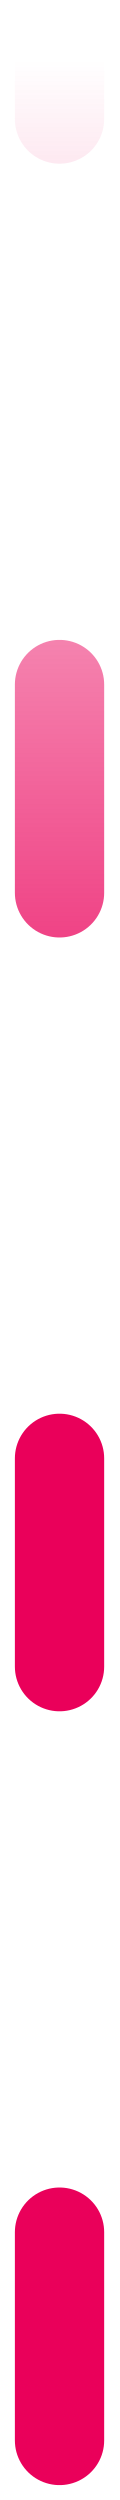
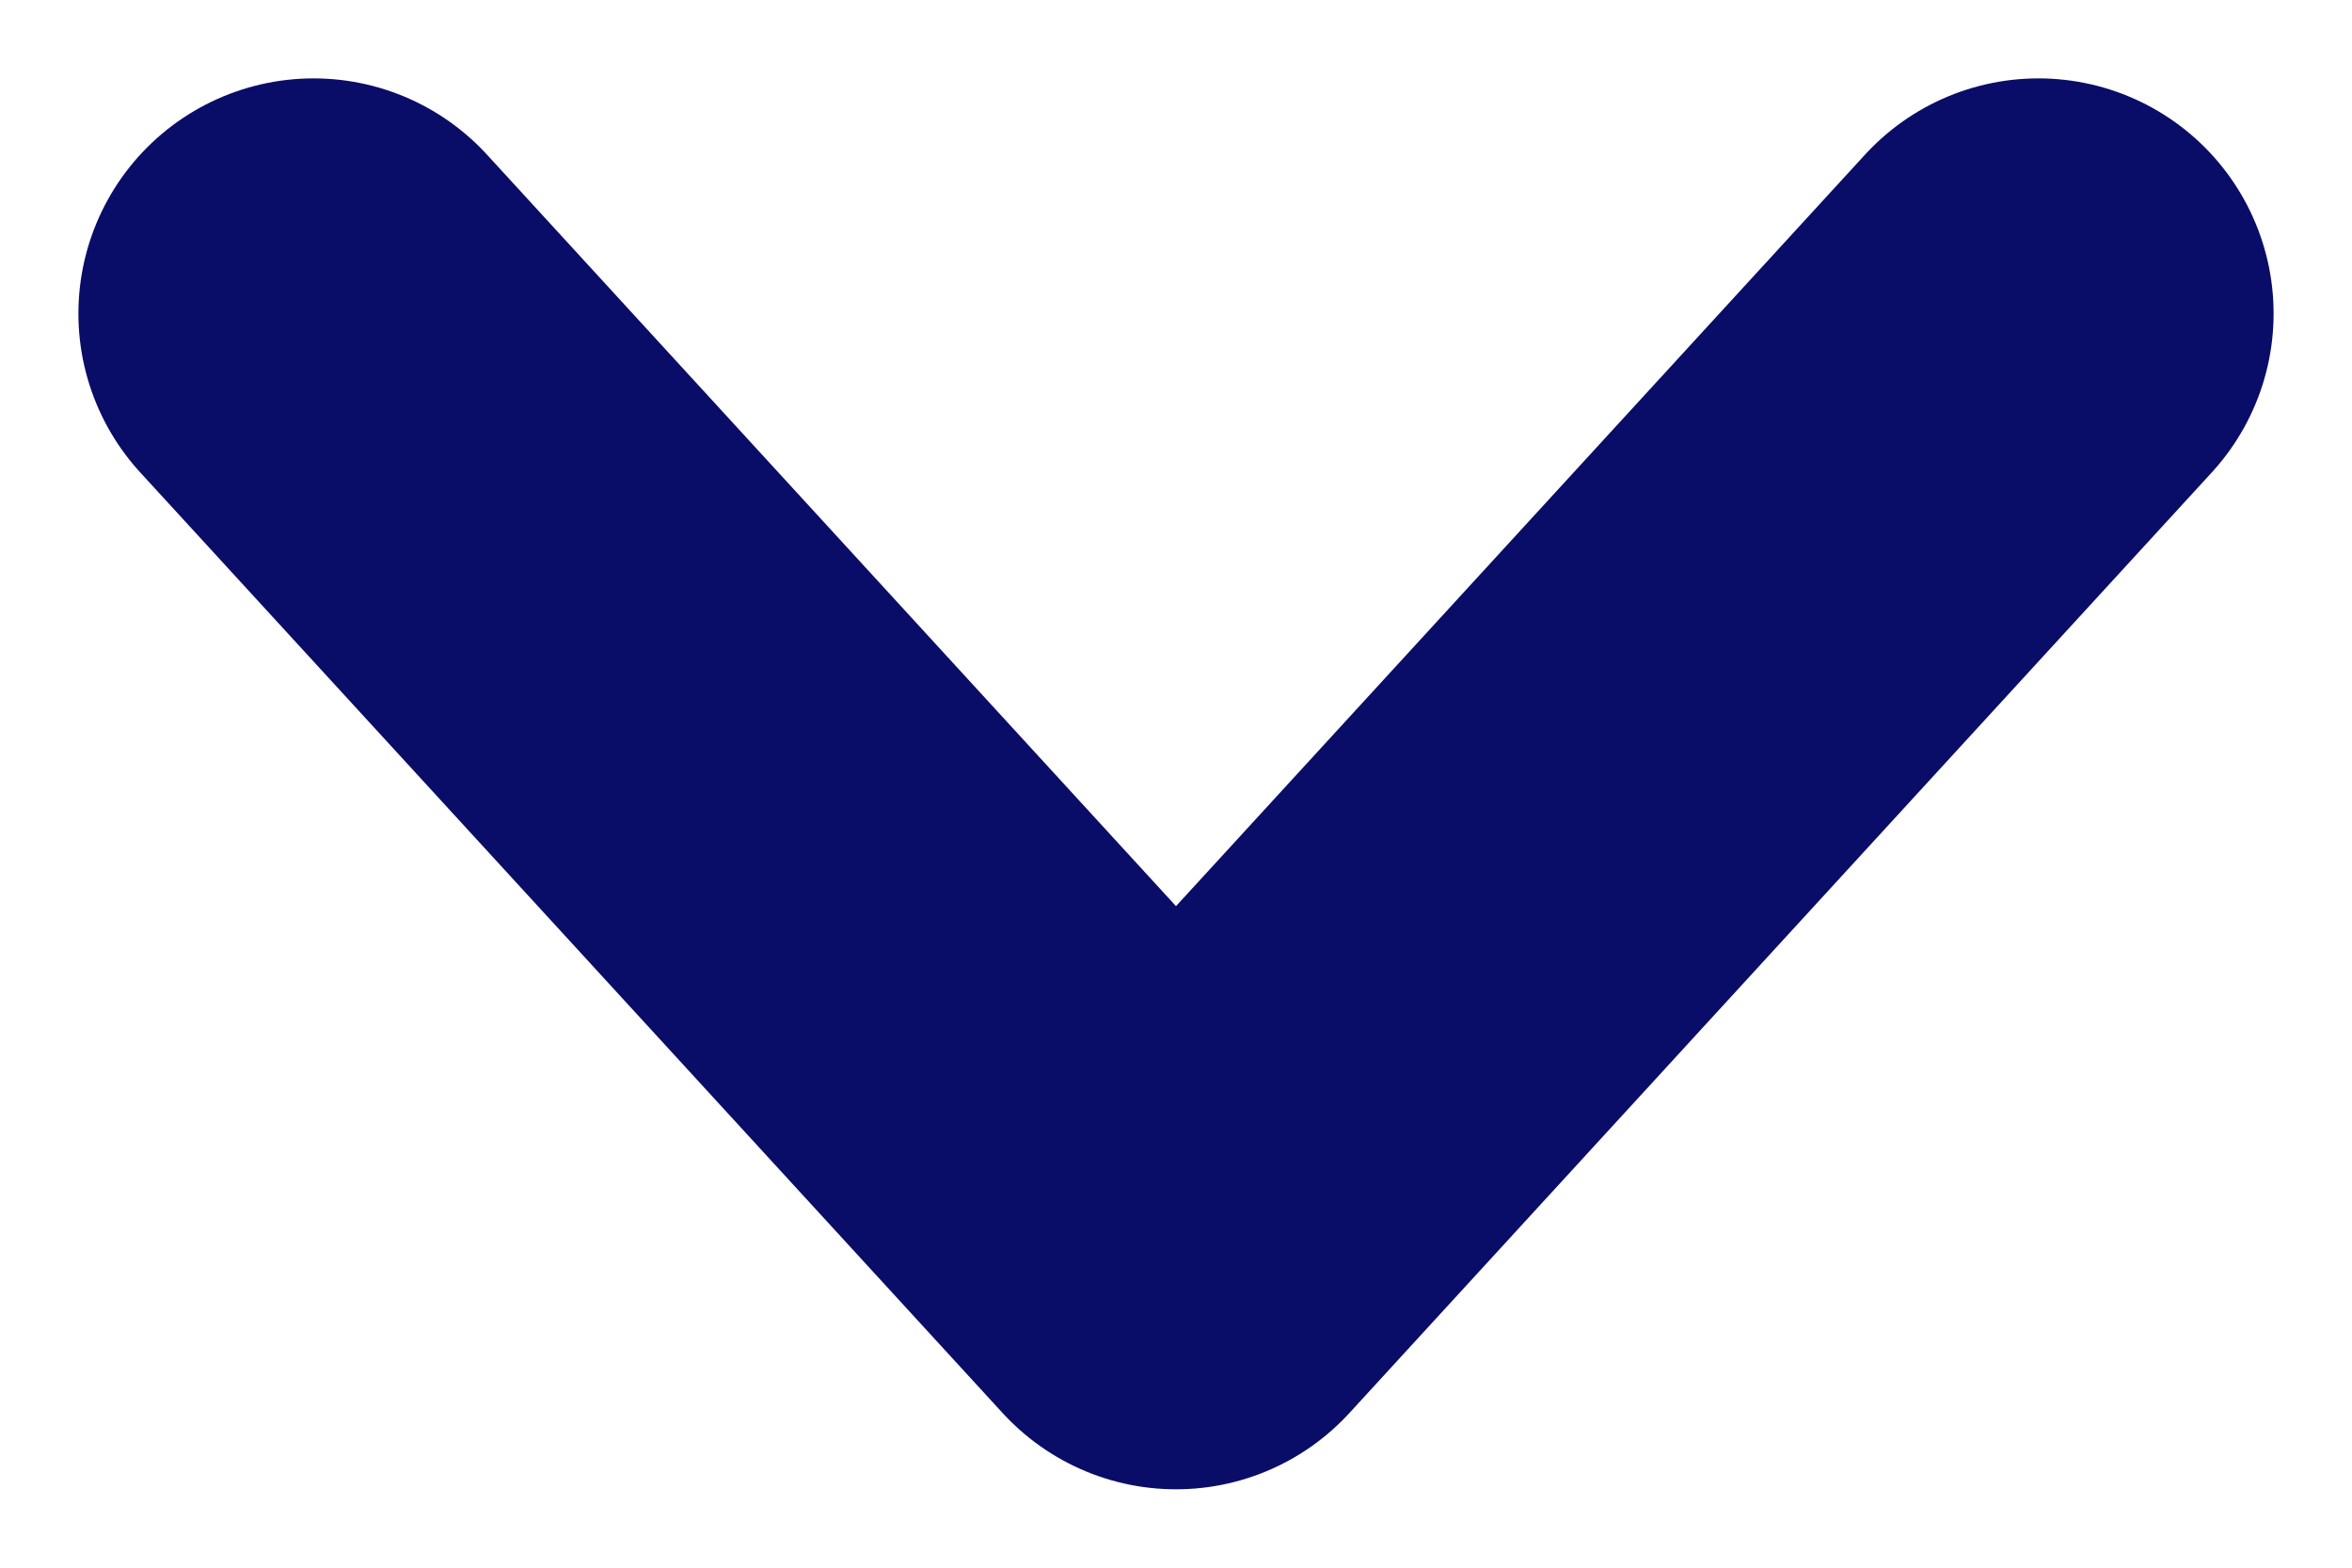
- <svg xmlns="http://www.w3.org/2000/svg" width="4" height="84" viewBox="0 0 4 84" fill="none">
-   <path d="M2 82L2 2" stroke="url(#paint0_linear_135_75)" stroke-width="3" stroke-linecap="round" stroke-linejoin="round" stroke-dasharray="7 19" />
-   <defs>
-     <linearGradient id="paint0_linear_135_75" x1="2" y1="42" x2="2" y2="2" gradientUnits="userSpaceOnUse">
-       <stop stop-color="#EA005A" />
-       <stop offset="1" stop-color="#EA005A" stop-opacity="0" />
-     </linearGradient>
-   </defs>
+ <svg xmlns="http://www.w3.org/2000/svg" width="15" height="10" viewBox="0 0 15 10" fill="none">
+   <path d="M13 2L7.5 8L2 2" stroke="#090D68" stroke-width="3" stroke-linecap="round" stroke-linejoin="round" />
</svg>
